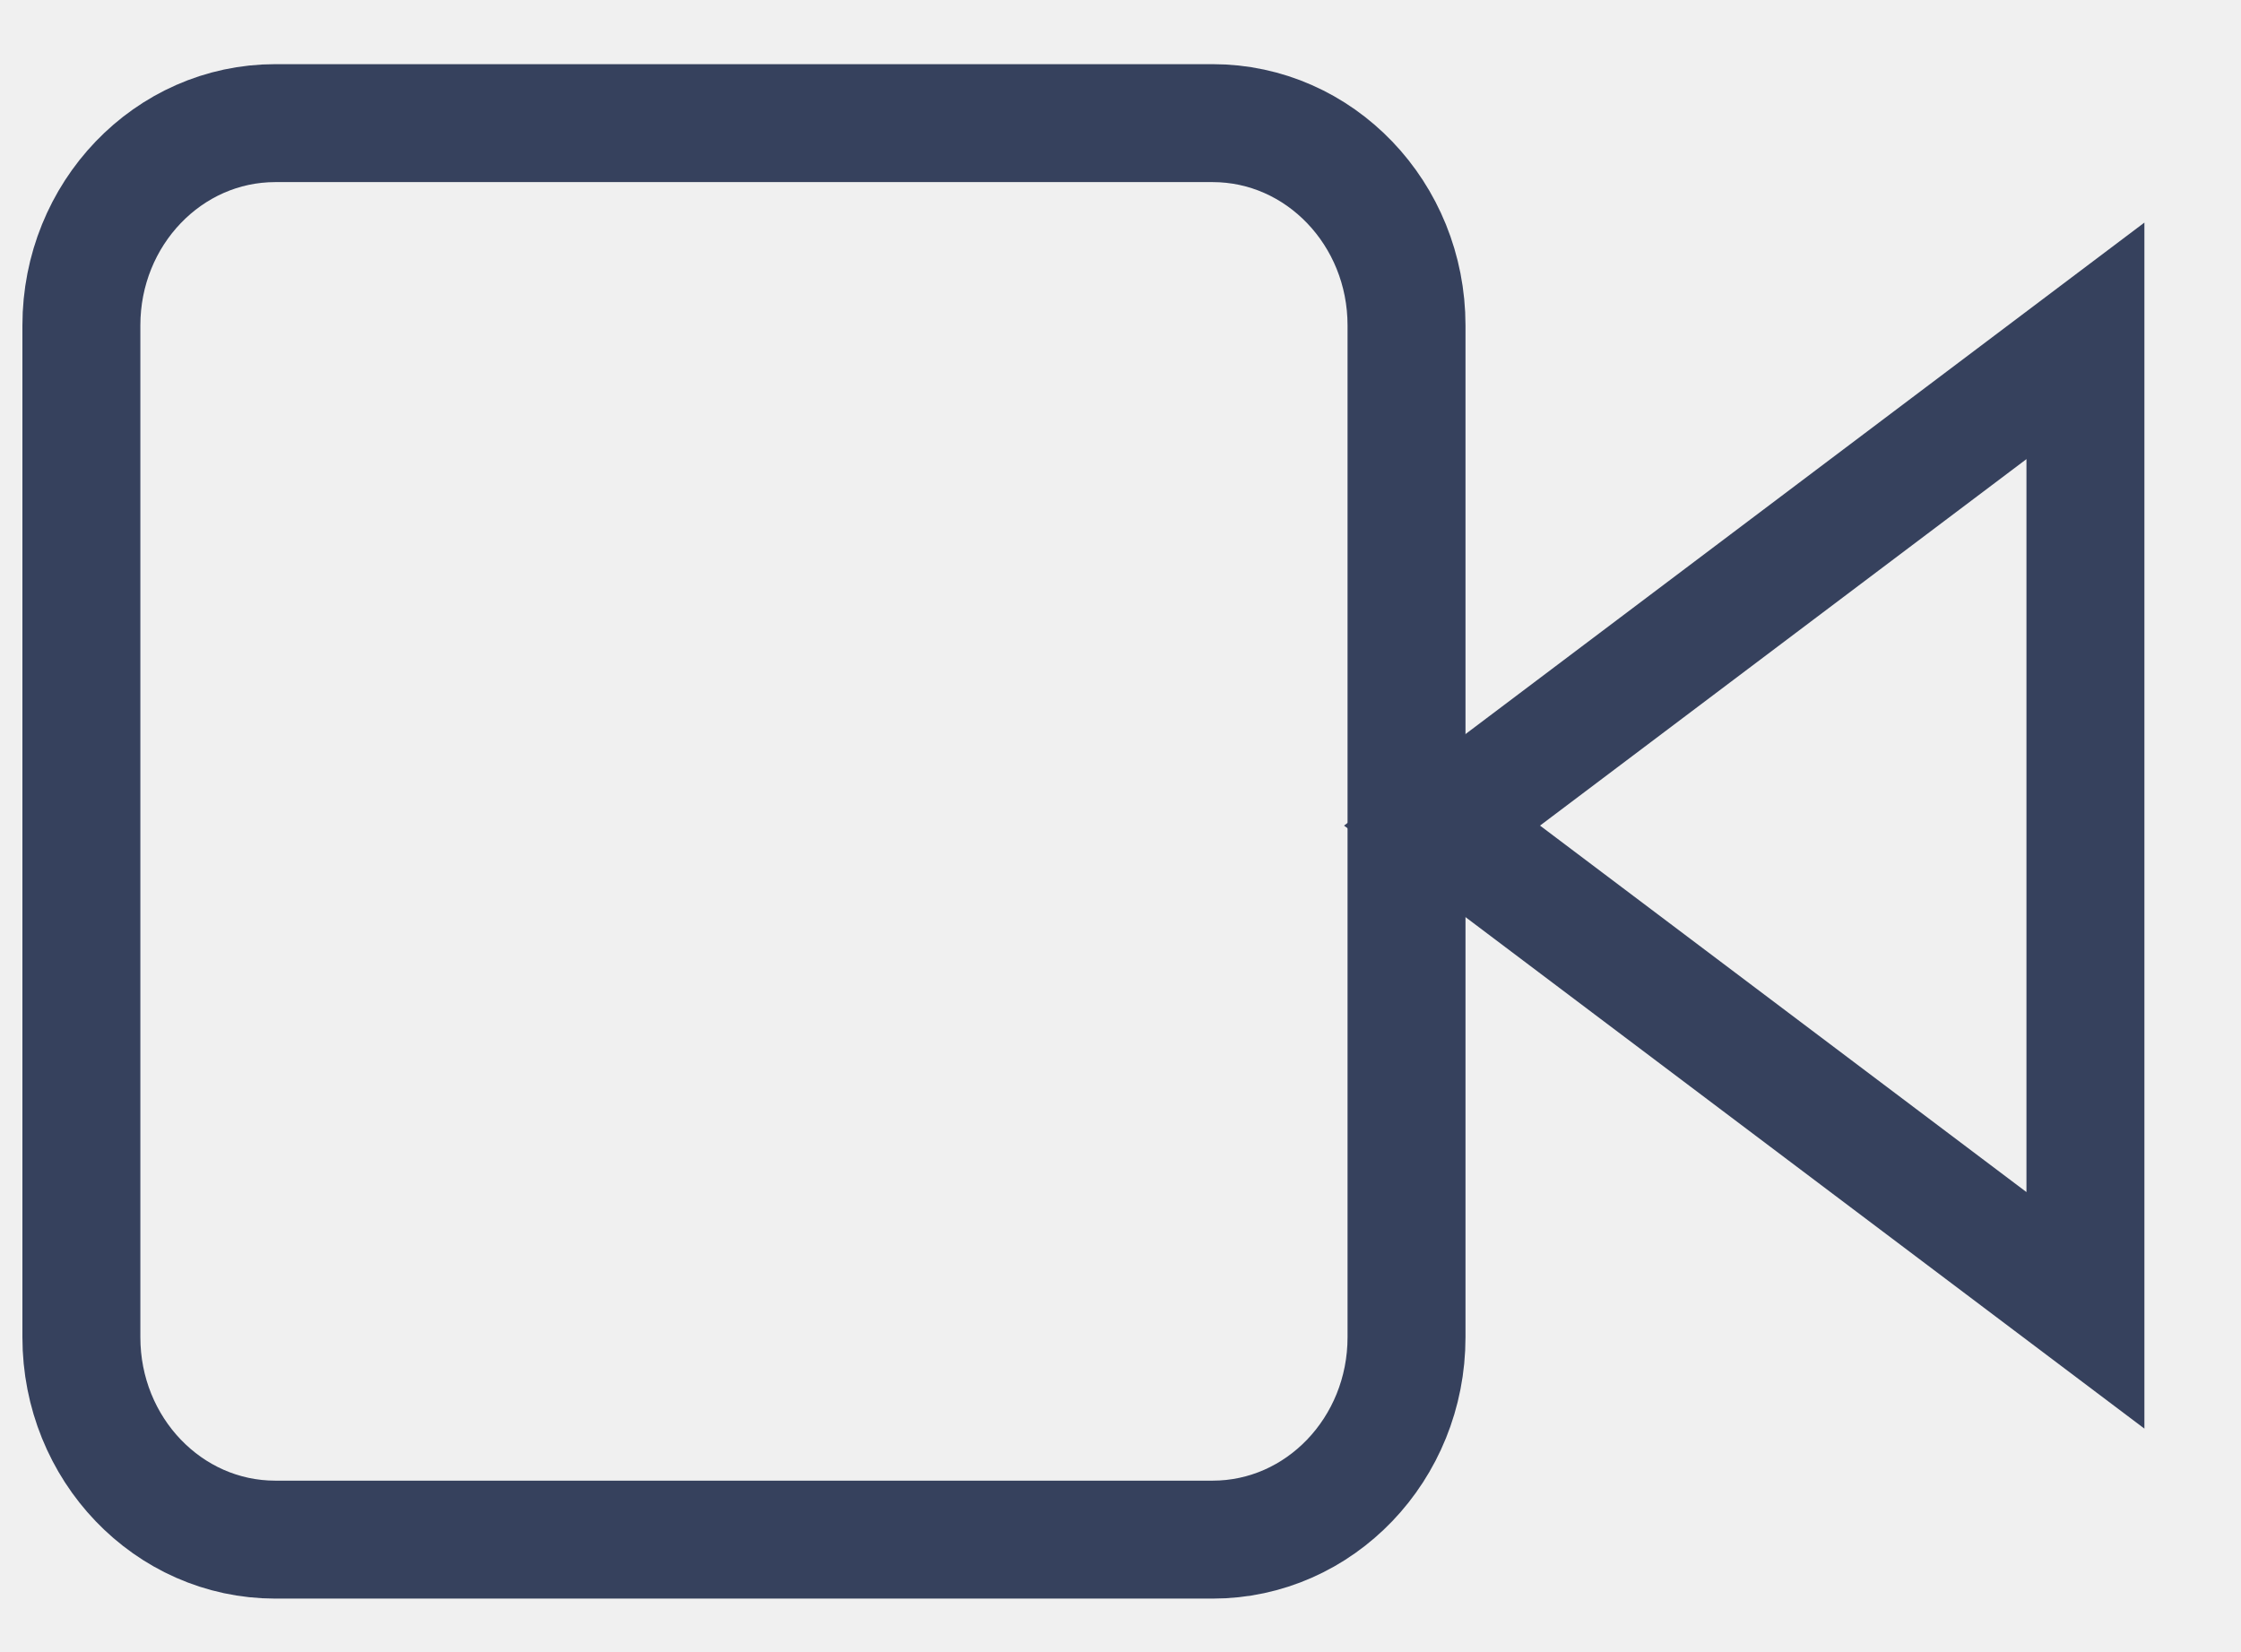
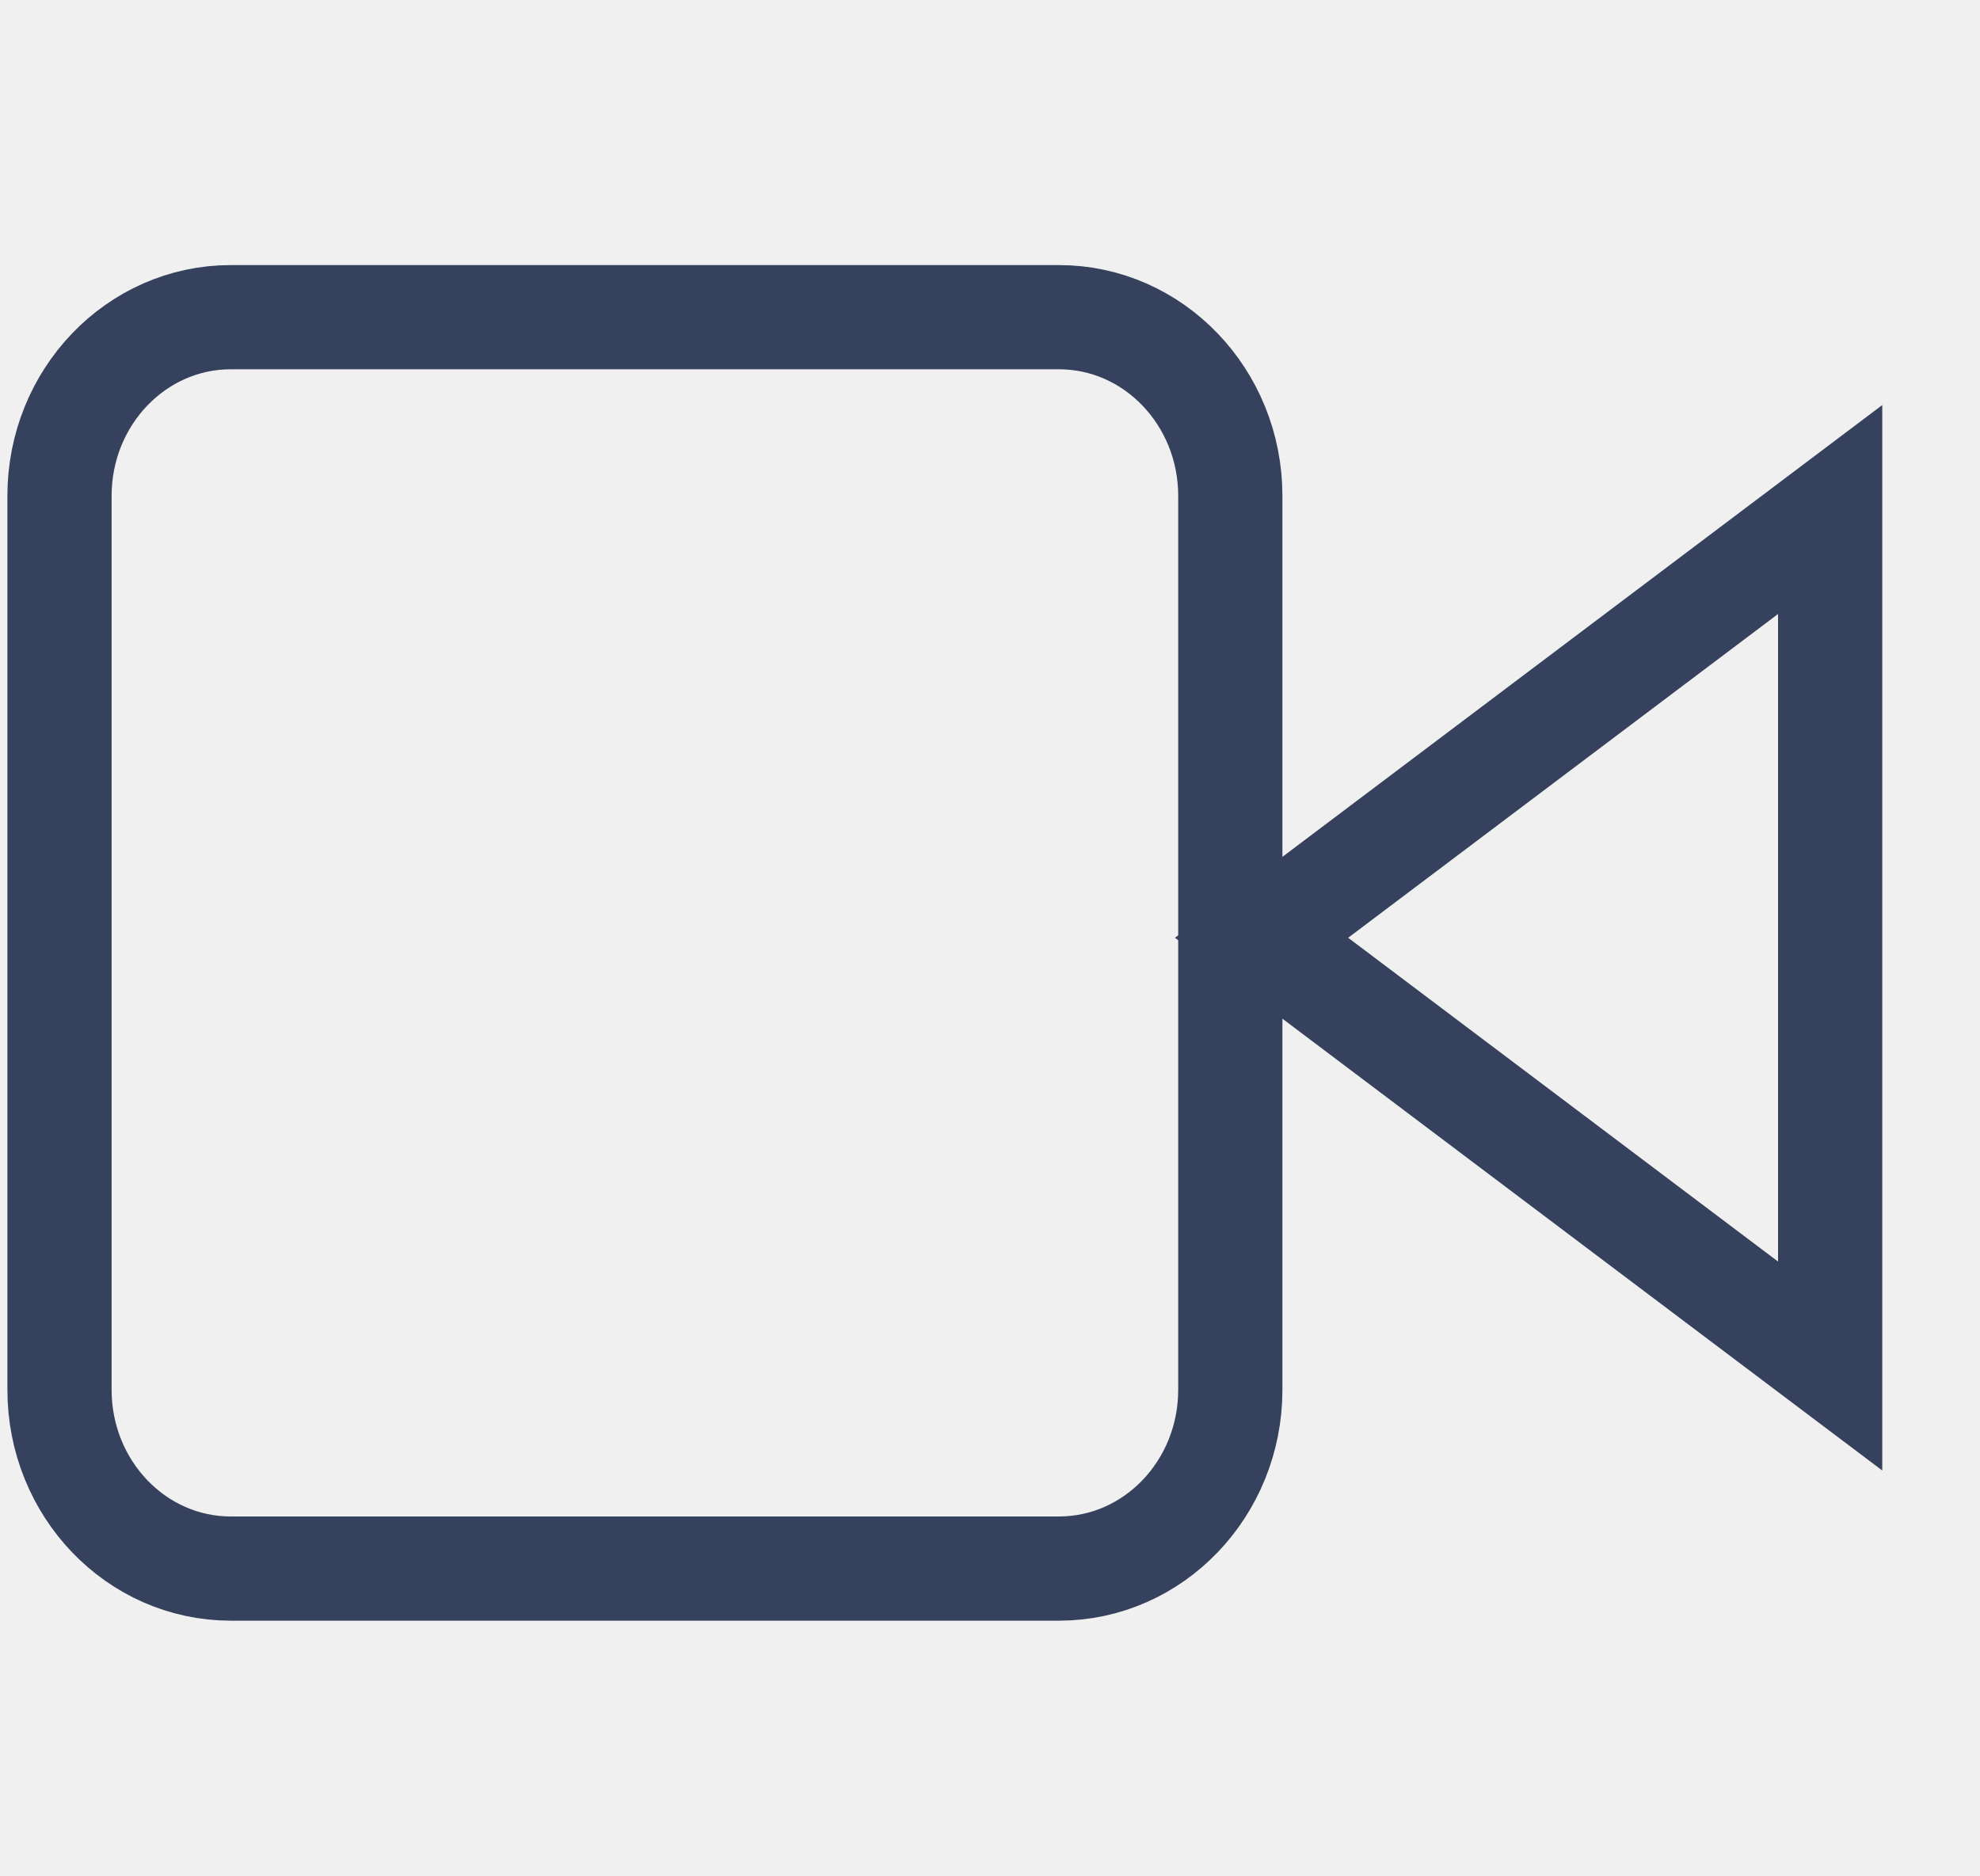
- <svg xmlns="http://www.w3.org/2000/svg" width="19" height="14" viewBox="0 0 19 14" fill="none">
-   <path d="M17.681 2.89L12.226 7L17.681 11.11V2.89Z" stroke="#36415D" stroke-linecap="square" />
-   <path d="M10.281 1.044H2.334C1.426 1.044 0.69 1.812 0.69 2.759V11.338C0.69 12.286 1.426 13.054 2.334 13.054H10.281C11.189 13.054 11.925 12.286 11.925 11.338V2.759C11.925 1.812 11.189 1.044 10.281 1.044Z" stroke="#36415D" stroke-linecap="square" />
+ <svg xmlns="http://www.w3.org/2000/svg" width="19" height="18" viewBox="0 0 19 18" fill="none">
+   <g clip-path="url(#clip0_1213_34105)">
+     <path d="M17.562 4.89L12.106 9L17.562 13.11V4.89Z" stroke="#36415D" stroke-linecap="square" />
+     <path d="M10.161 3.044H2.215C1.307 3.044 0.571 3.812 0.571 4.759V13.338C0.571 14.286 1.307 15.054 2.215 15.054H10.161C11.069 15.054 11.806 14.286 11.806 13.338V4.759C11.806 3.812 11.069 3.044 10.161 3.044Z" stroke="#36415D" stroke-linecap="square" />
+   </g>
+   <defs>
+     <clipPath id="clip0_1213_34105">
+       <rect width="18" height="18" fill="white" transform="translate(0.0644531)" />
+     </clipPath>
+   </defs>
</svg>
